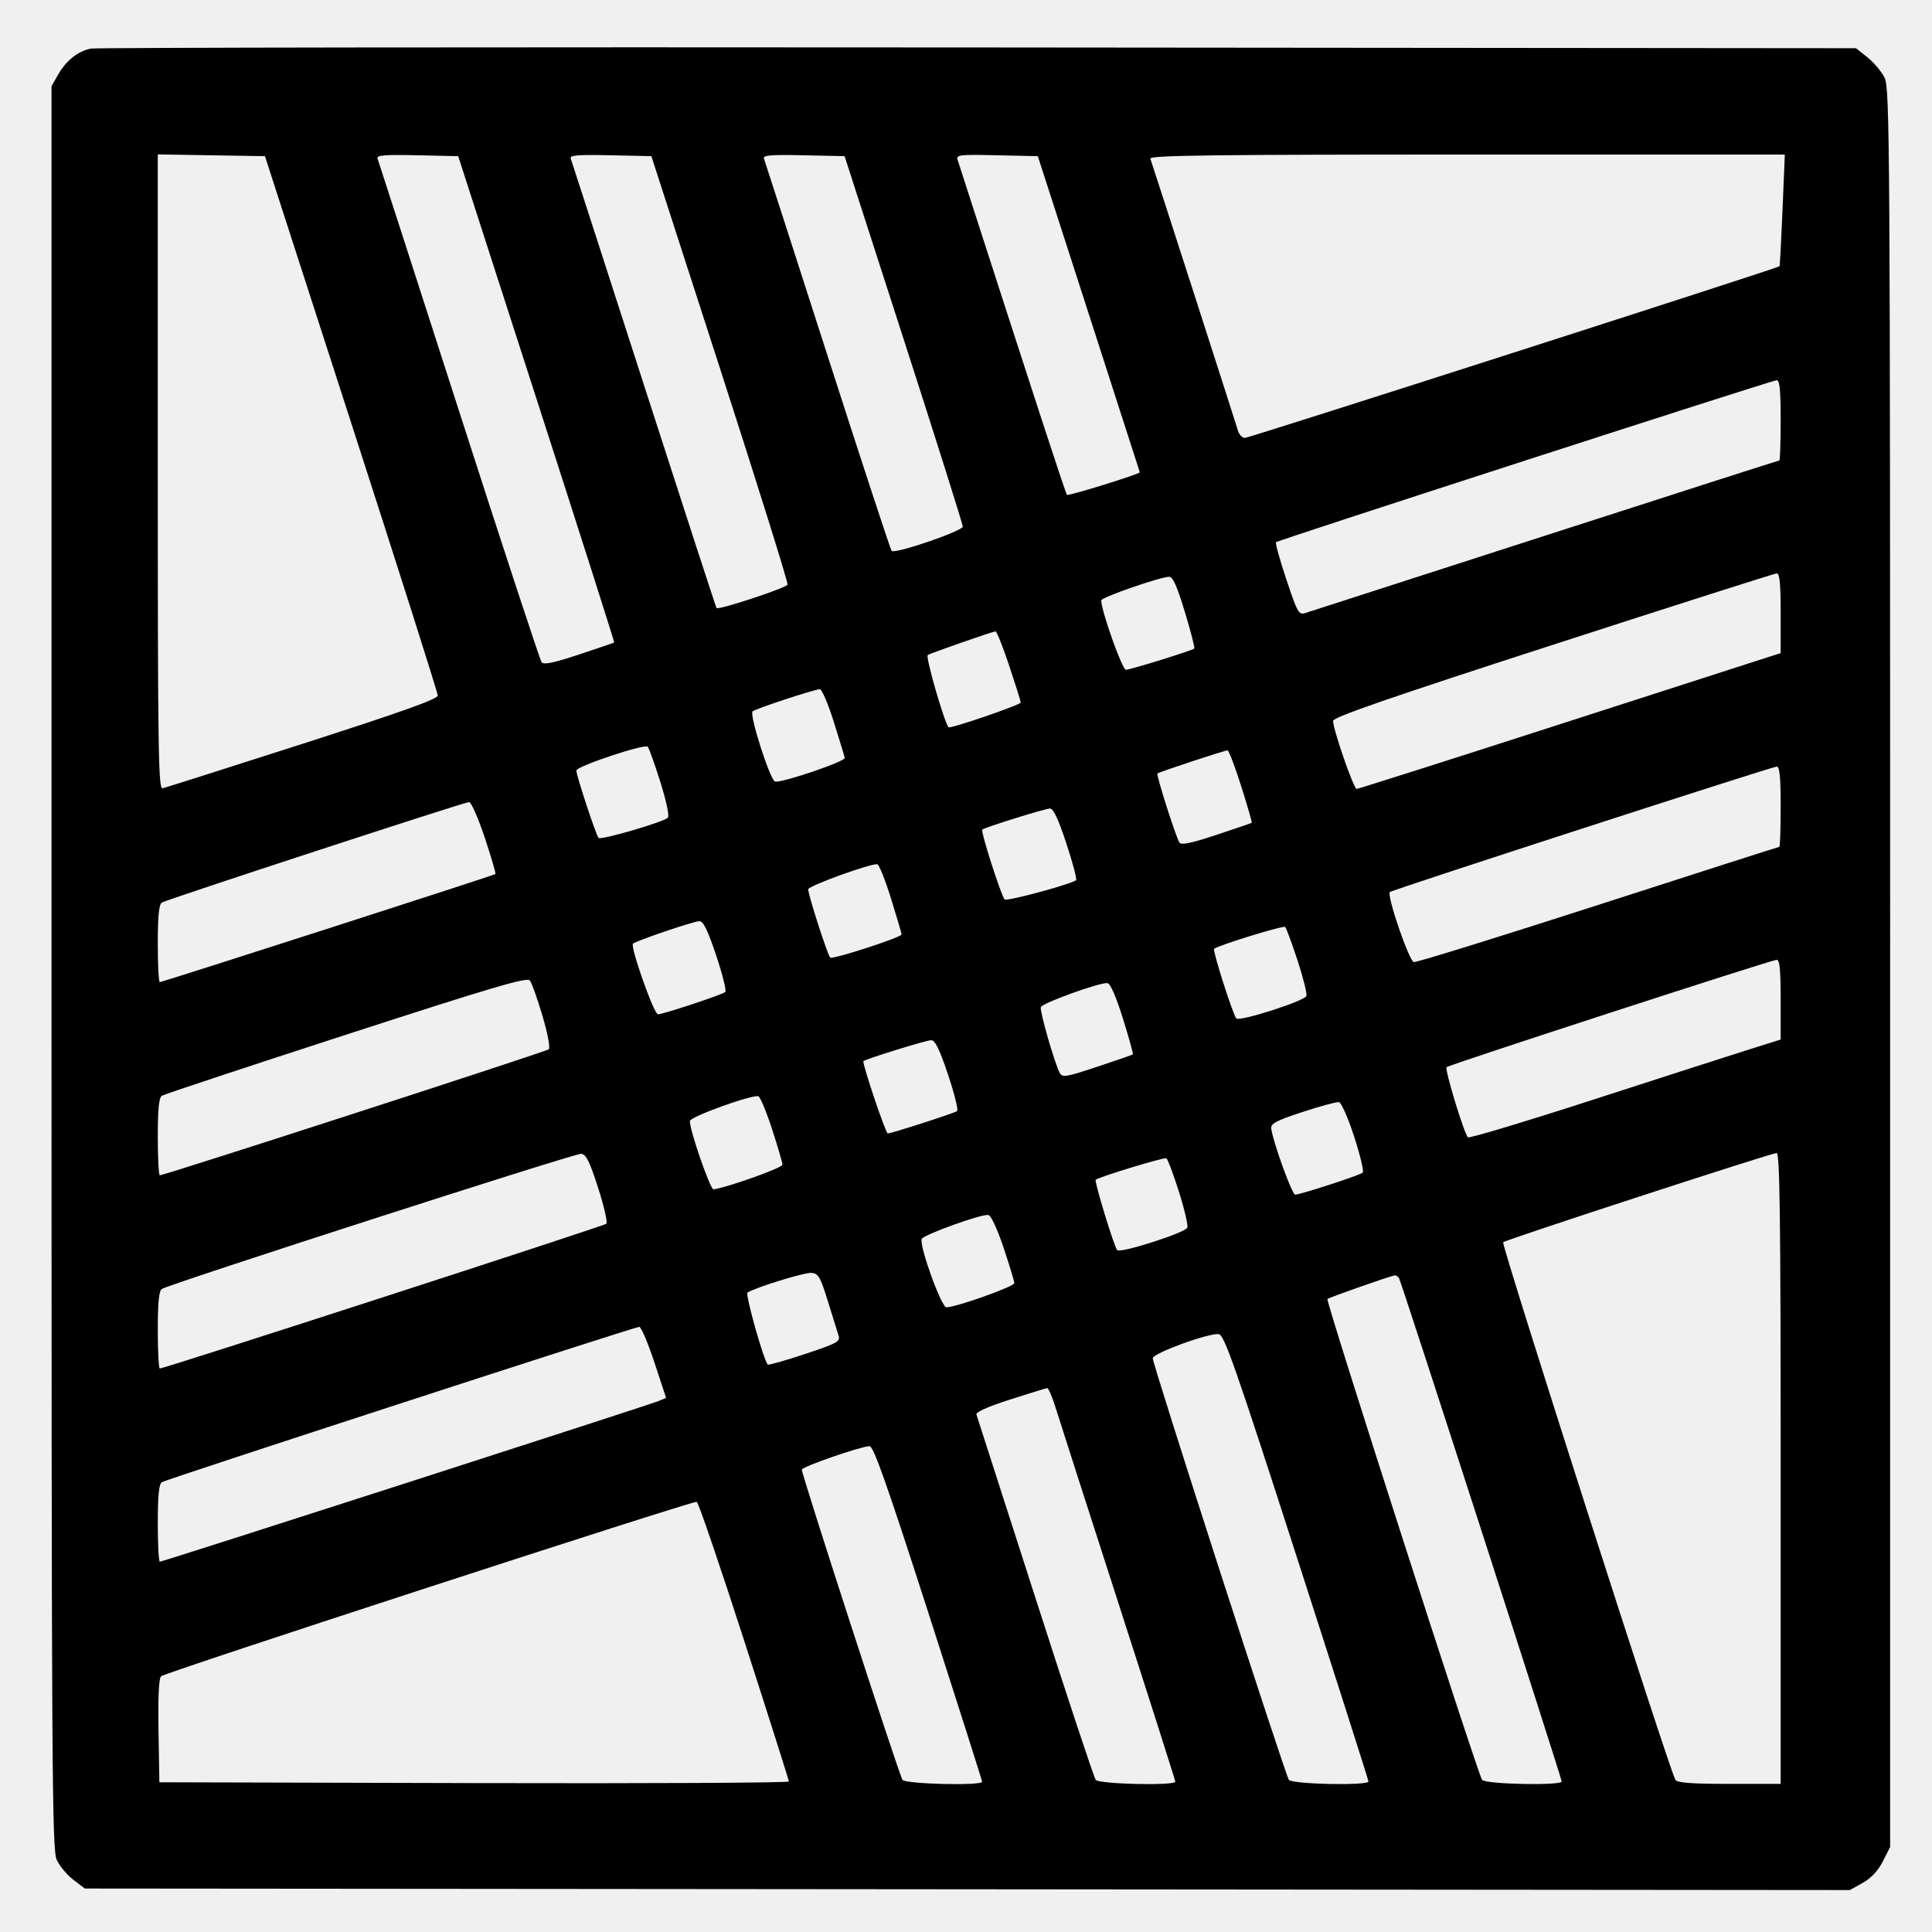
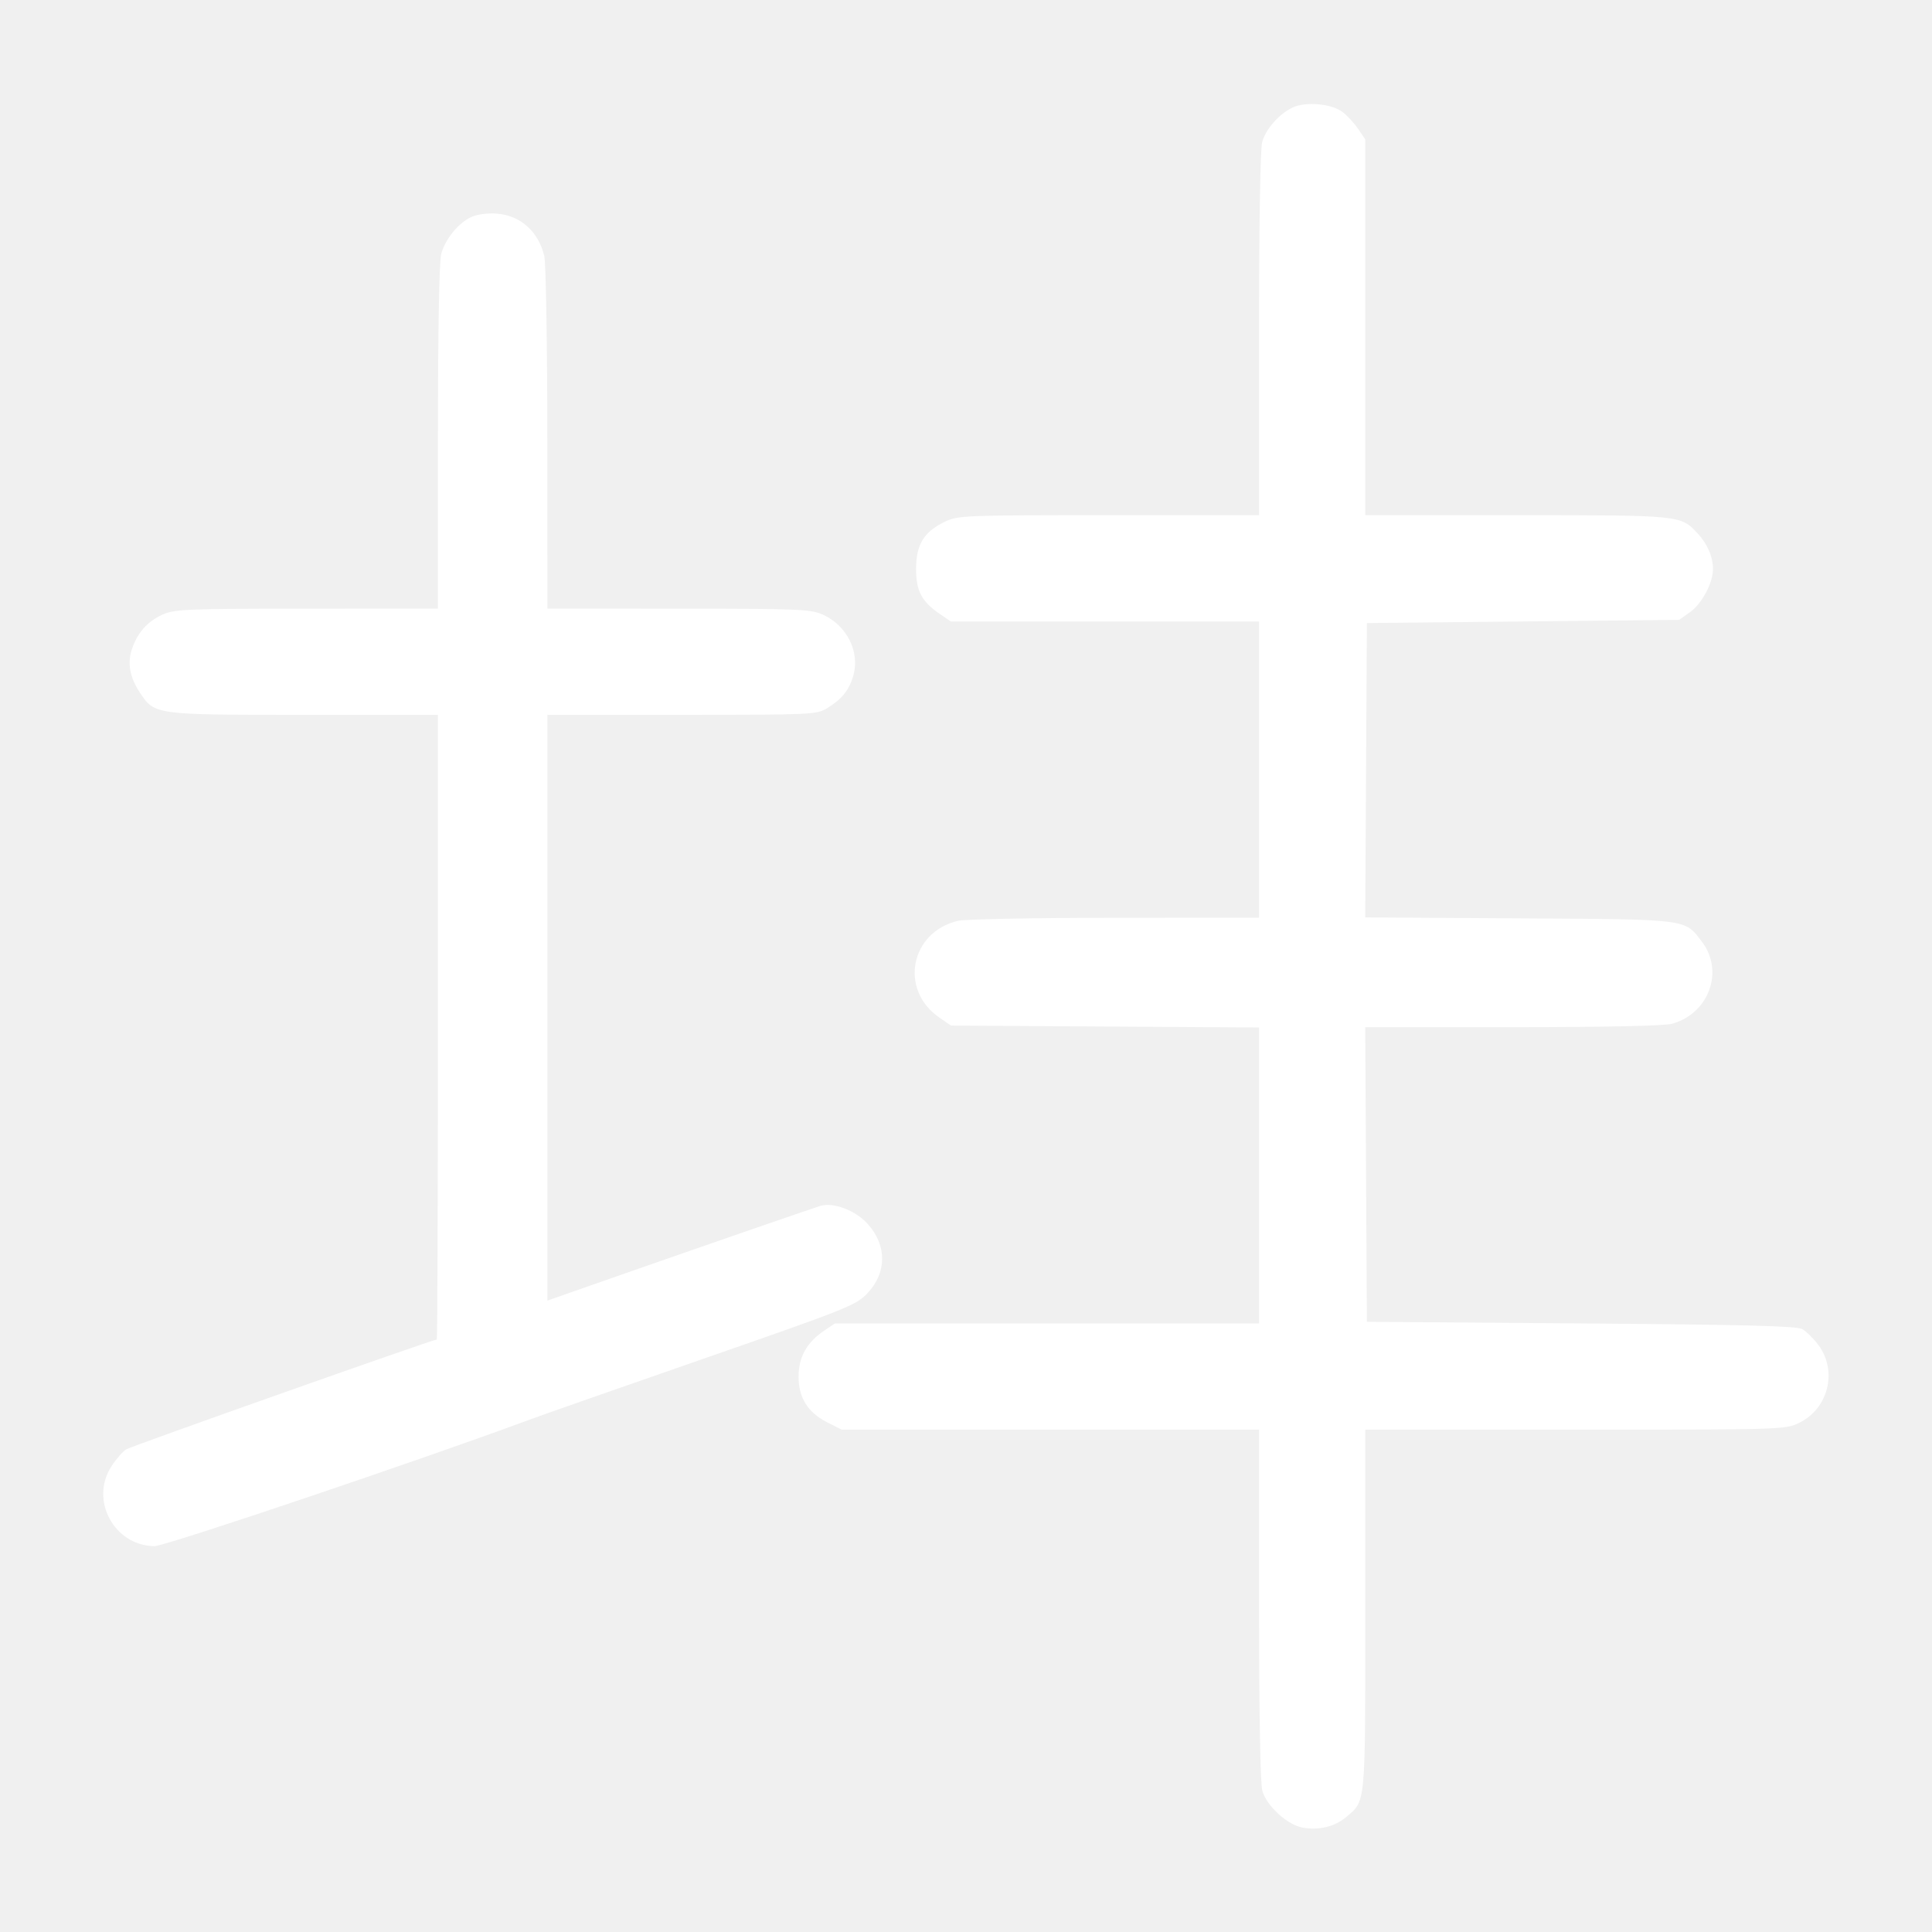
<svg xmlns="http://www.w3.org/2000/svg" width="1000" height="1000" viewBox="0 0 1000 1000" version="1.1" id="svg5">
-   <path d="M46.989 25.157 C 40.310 26.523,34.197 31.379,30.113 38.560 L 26.667 44.621 26.667 500.808 C 26.667 920.246,26.887 957.460,29.401 962.759 C 30.905 965.928,34.784 970.542,38.021 973.011 L 43.907 977.500 500.704 977.894 L 957.500 978.289 964.167 974.554 C 968.556 972.095,972.114 968.282,974.583 963.390 L 978.333 955.960 978.331 500.897 C 978.328 70.950,978.167 45.518,975.414 40.119 C 973.811 36.975,969.839 32.279,966.586 29.682 L 960.671 24.961 506.250 24.564 C 256.318 24.345,49.651 24.612,46.989 25.157 M181.859 219.167 C 206.453 295.250,226.582 358.625,226.591 360.000 C 226.602 361.829,207.802 368.541,156.574 385.000 C 118.056 397.375,85.445 407.742,84.104 408.039 C 81.978 408.509,81.667 387.576,81.667 244.249 L 81.667 79.919 109.405 80.376 L 137.143 80.833 181.859 219.167 M277.728 206.547 C 300.040 275.689,318.117 332.396,317.898 332.562 C 317.679 332.729,309.474 335.529,299.665 338.784 C 286.534 343.142,281.434 344.193,280.330 342.769 C 279.506 341.704,260.241 283.083,237.518 212.500 C 214.796 141.917,195.845 83.206,195.404 82.032 C 194.774 80.352,199.134 79.997,215.882 80.365 L 237.161 80.833 277.728 206.547 M372.709 190.833 C 392.266 251.333,407.986 301.628,407.641 302.599 C 407.037 304.302,371.955 315.880,370.879 314.732 C 370.587 314.421,353.665 262.417,333.274 199.167 C 312.883 135.917,295.840 83.206,295.401 82.032 C 294.774 80.352,299.134 79.997,315.878 80.365 L 337.151 80.833 372.709 190.833 M467.747 175.617 C 484.569 227.748,498.333 271.371,498.333 272.557 C 498.333 274.863,463.239 286.863,461.505 285.150 C 460.958 284.609,446.041 239.167,428.356 184.167 C 410.671 129.167,395.842 83.206,395.403 82.032 C 394.774 80.352,399.134 79.997,415.882 80.365 L 437.160 80.833 467.747 175.617 M563.548 162.500 C 578.054 207.417,589.940 244.292,589.961 244.446 C 590.086 245.344,552.968 256.857,552.252 256.141 C 551.550 255.439,536.468 209.227,495.701 82.866 C 494.811 80.110,496.254 79.932,515.959 80.366 L 537.175 80.833 563.548 162.500 M922.628 108.728 C 921.971 124.528,921.267 137.622,921.064 137.825 C 920.057 138.832,646.496 226.667,644.366 226.667 C 643.005 226.667,641.389 224.979,640.775 222.917 C 639.271 217.869,596.385 84.725,595.411 82.083 C 594.800 80.426,628.263 80.000,759.233 80.000 L 923.823 80.000 922.628 108.728 M921.667 217.500 C 921.667 228.958,921.365 238.333,920.996 238.333 C 920.627 238.333,866.065 255.850,799.746 277.258 C 733.427 298.667,677.550 316.695,675.575 317.321 C 672.260 318.370,671.510 317.035,665.819 299.957 C 662.428 289.782,660.020 281.092,660.466 280.645 C 661.518 279.593,916.839 196.977,919.583 196.800 C 921.146 196.700,921.667 201.873,921.667 217.500 M921.667 317.371 L 921.667 338.075 916.250 339.782 C 913.271 340.721,864.230 356.530,807.270 374.912 C 750.309 393.294,703.031 408.333,702.207 408.333 C 700.654 408.333,690.000 377.605,690.000 373.126 C 690.000 371.240,719.167 361.146,803.750 333.760 C 866.313 313.503,918.438 296.871,919.583 296.798 C 921.145 296.700,921.667 301.848,921.667 317.371 M613.267 316.695 C 616.328 326.795,618.532 335.336,618.166 335.676 C 617.006 336.754,585.059 346.667,582.745 346.667 C 580.850 346.667,570.000 316.095,570.000 310.757 C 570.000 309.224,599.561 298.919,605.101 298.520 C 607.010 298.383,609.185 303.223,613.267 316.695 M522.362 344.586 C 525.646 354.442,528.333 363.005,528.333 363.615 C 528.333 364.836,491.758 377.371,490.963 376.423 C 488.685 373.706,478.928 339.829,480.198 339.044 C 481.886 338.001,513.353 327.012,515.279 326.793 C 515.891 326.724,519.078 334.731,522.362 344.586 M431.609 373.750 C 434.573 383.146,437.111 391.490,437.249 392.292 C 437.573 394.174,403.892 405.571,401.133 404.512 C 398.505 403.504,387.752 369.885,389.526 368.223 C 390.966 366.874,421.385 356.841,424.360 356.734 C 425.384 356.697,428.646 364.354,431.609 373.750 M341.762 404.667 C 344.926 414.719,346.544 422.423,345.666 423.254 C 343.187 425.603,310.975 434.985,309.819 433.695 C 308.444 432.161,298.333 401.470,298.333 398.829 C 298.333 396.637,333.495 384.906,335.263 386.507 C 335.866 387.053,338.791 395.225,341.762 404.667 M642.441 406.944 C 645.683 417.180,648.147 425.699,647.917 425.876 C 647.688 426.053,639.446 428.871,629.603 432.138 C 616.606 436.452,611.370 437.543,610.480 436.123 C 608.601 433.126,598.375 401.069,599.075 400.370 C 599.806 399.638,633.631 388.469,635.358 388.389 C 636.013 388.358,639.200 396.708,642.441 406.944 M921.667 417.500 C 921.667 428.958,921.357 438.333,920.979 438.333 C 920.600 438.333,878.426 451.855,827.259 468.381 C 776.092 484.908,733.140 498.220,731.811 497.964 C 729.351 497.490,717.676 463.445,719.381 461.720 C 720.466 460.622,916.701 396.991,919.583 396.803 C 921.146 396.701,921.667 401.872,921.667 417.500 M250.868 433.438 C 254.247 443.579,256.747 452.116,256.423 452.408 C 255.655 453.100,84.100 508.333,82.719 508.333 C 82.140 508.333,81.667 499.378,81.667 488.432 C 81.667 474.391,82.277 468.133,83.741 467.182 C 86.082 465.660,239.760 415.381,242.779 415.149 C 243.849 415.067,247.489 423.297,250.868 433.438 M551.981 436.660 C 555.311 446.740,557.540 455.283,556.934 455.645 C 552.729 458.157,521.013 466.659,519.987 465.550 C 518.173 463.587,507.506 430.265,508.415 429.397 C 509.549 428.313,540.456 418.674,543.380 418.492 C 545.184 418.379,547.689 423.671,551.981 436.660 M461.204 465.129 C 464.190 474.683,466.641 483.025,466.650 483.666 C 466.671 485.142,431.316 496.647,429.744 495.675 C 428.539 494.930,418.333 463.286,418.333 460.295 C 418.333 458.543,451.264 446.637,454.136 447.351 C 455.037 447.575,458.217 455.575,461.204 465.129 M370.679 494.507 C 373.964 504.319,376.093 512.851,375.410 513.466 C 373.868 514.854,343.212 525.000,340.560 525.000 C 338.471 525.000,326.104 490.022,327.637 488.451 C 329.014 487.042,358.715 476.950,361.936 476.798 C 364.006 476.700,366.212 481.169,370.679 494.507 M671.616 497.140 C 674.566 506.109,676.619 514.387,676.178 515.536 C 675.172 518.157,641.546 528.917,639.911 527.141 C 638.163 525.241,627.523 491.905,628.415 491.119 C 630.468 489.309,664.308 478.891,665.209 479.792 C 665.783 480.365,668.666 488.171,671.616 497.140 M921.667 517.371 L 921.667 538.074 905.417 543.176 C 896.479 545.982,860.297 557.633,825.011 569.066 C 789.725 580.500,760.372 589.325,759.782 588.678 C 757.699 586.393,747.677 553.434,748.741 552.370 C 749.974 551.137,916.402 497.003,919.583 496.800 C 921.145 496.700,921.667 501.848,921.667 517.371 M280.784 525.812 C 283.528 535.105,284.880 542.373,284.006 543.136 C 282.605 544.359,85.118 608.333,82.744 608.333 C 82.152 608.333,81.667 599.378,81.667 588.432 C 81.667 574.360,82.276 568.135,83.746 567.182 C 84.890 566.440,127.828 552.203,179.163 535.543 C 255.640 510.724,272.821 505.663,274.278 507.527 C 275.256 508.778,278.183 517.006,280.784 525.812 M581.247 527.257 C 584.345 537.204,586.644 545.535,586.356 545.771 C 586.069 546.006,577.769 548.875,567.912 552.147 C 551.632 557.550,549.853 557.839,548.501 555.298 C 545.841 550.297,538.077 523.269,538.735 521.296 C 539.440 519.179,569.413 508.375,573.224 508.864 C 574.722 509.056,577.720 515.928,581.247 527.257 M490.679 556.174 C 493.964 565.986,496.093 574.494,495.410 575.082 C 494.247 576.081,461.429 586.667,459.495 586.667 C 458.411 586.667,446.083 550.009,446.911 549.247 C 448.143 548.112,479.296 538.464,481.936 538.400 C 483.990 538.351,486.248 542.941,490.679 556.174 M399.573 584.300 C 402.547 593.393,404.984 601.749,404.990 602.868 C 404.998 604.455,376.773 614.543,369.324 615.616 C 367.607 615.863,356.550 583.737,357.125 580.172 C 357.484 577.945,388.891 566.605,392.500 567.400 C 393.417 567.602,396.600 575.207,399.573 584.300 M700.908 588.299 C 704.021 597.905,706.028 606.293,705.367 606.938 C 704.006 608.268,673.103 618.333,670.382 618.333 C 668.775 618.333,659.222 592.055,658.004 584.286 C 657.579 581.577,660.120 580.208,674.167 575.577 C 683.333 572.555,691.827 570.252,693.041 570.458 C 694.255 570.664,697.795 578.693,700.908 588.299 M309.592 614.833 C 312.659 624.366,314.567 632.729,313.834 633.418 C 312.594 634.583,85.085 708.333,82.733 708.333 C 82.146 708.333,81.667 699.378,81.667 688.432 C 81.667 674.375,82.277 668.134,83.744 667.182 C 87.789 664.556,297.551 596.921,300.758 597.208 C 303.357 597.441,305.147 601.012,309.592 614.833 M921.667 760.000 L 921.667 923.333 895.098 923.333 C 875.674 923.333,868.167 922.773,867.182 921.250 C 864.307 916.809,776.936 644.100,778.031 642.988 C 779.305 641.694,916.219 597.022,919.583 596.802 C 921.237 596.695,921.667 630.372,921.667 760.000 M610.166 616.679 C 613.048 625.769,615.019 634.212,614.548 635.442 C 613.541 638.066,579.786 648.868,578.237 647.062 C 576.647 645.208,566.339 611.439,567.123 610.655 C 568.519 609.259,602.547 598.897,603.714 599.512 C 604.381 599.864,607.285 607.589,610.166 616.679 M519.435 645.769 C 522.496 654.901,525.000 663.179,525.000 664.165 C 525.000 665.915,494.771 676.667,489.852 676.667 C 487.252 676.667,475.816 645.051,477.063 641.310 C 477.769 639.194,507.727 628.370,511.518 628.862 C 512.917 629.043,516.125 635.895,519.435 645.769 M428.451 673.333 C 430.864 681.125,433.353 689.116,433.982 691.092 C 435.036 694.408,433.706 695.155,416.624 700.848 C 406.449 704.238,397.799 706.688,397.402 706.291 C 395.278 704.167,385.614 669.817,386.915 669.013 C 391.345 666.275,416.405 658.557,419.948 658.839 C 423.585 659.129,424.572 660.812,428.451 673.333 M724.163 661.661 C 725.370 663.614,808.302 920.243,808.321 922.083 C 808.344 924.346,768.908 923.549,767.127 921.250 C 764.920 918.401,686.097 673.348,687.073 672.371 C 687.863 671.582,719.858 660.360,721.985 660.126 C 722.618 660.057,723.599 660.748,724.163 661.661 M338.679 705.089 L 344.765 723.512 341.133 725.084 C 336.713 726.997,84.258 808.333,82.741 808.333 C 82.150 808.333,81.667 799.378,81.667 788.432 C 81.667 774.378,82.277 768.134,83.743 767.182 C 86.018 765.704,328.104 686.935,330.880 686.769 C 331.822 686.713,335.331 694.957,338.679 705.089 M671.199 805.833 C 691.607 869.083,708.312 921.396,708.319 922.083 C 708.345 924.347,668.908 923.549,667.132 921.250 C 665.231 918.789,596.667 706.470,596.667 703.045 C 596.667 700.471,625.174 690.020,630.796 690.533 C 633.640 690.792,639.174 706.585,671.199 805.833 M546.423 728.750 C 548.196 734.479,562.851 780.083,578.990 830.092 C 595.129 880.101,608.333 921.539,608.333 922.176 C 608.333 924.376,568.862 923.490,567.131 921.250 C 566.245 920.104,552.151 877.542,535.810 826.667 C 519.469 775.792,505.788 733.273,505.408 732.180 C 504.971 730.923,511.350 728.070,522.776 724.410 C 532.707 721.229,541.366 718.560,542.016 718.480 C 542.667 718.399,544.650 723.021,546.423 728.750 M480.504 834.721 C 495.810 882.234,508.333 921.609,508.333 922.221 C 508.333 924.391,468.840 923.460,467.132 921.250 C 465.497 919.134,414.976 763.427,415.029 760.670 C 415.058 759.206,444.928 748.838,450.087 748.502 C 452.068 748.373,459.202 768.597,480.504 834.721 M385.197 849.238 C 397.903 888.615,408.307 921.400,408.316 922.092 C 408.326 922.784,335.021 923.159,245.417 922.925 L 82.500 922.500 82.040 895.960 C 81.741 878.773,82.206 868.794,83.358 867.642 C 85.278 865.722,358.205 776.833,360.631 777.338 C 361.436 777.506,372.491 809.861,385.197 849.238 " stroke="none" fill-rule="evenodd" fill="#000000" />
+   <path d="M669.167 55.603 C 662.219 58.833,655.241 66.680,653.301 73.448 C 652.320 76.866,651.667 116.640,651.667 172.906 L 651.667 266.667 573.860 266.667 C 498.392 266.667,495.837 266.771,488.871 270.143 C 478.169 275.324,474.167 281.943,474.167 294.461 C 474.167 305.979,477.039 311.375,486.650 317.917 L 492.160 321.667 571.913 321.667 L 651.667 321.667 651.667 398.333 L 651.667 475.000 577.083 475.040 C 536.063 475.062,499.558 475.762,495.962 476.596 C 471.133 482.354,465.296 512.356,486.214 526.695 L 492.251 530.833 571.959 531.325 L 651.667 531.818 651.667 608.409 L 651.667 685.000 541.913 685.000 L 432.160 685.000 426.536 688.790 C 417.591 694.818,413.333 702.464,413.333 712.500 C 413.333 723.506,418.125 731.118,428.283 736.250 L 435.706 740.000 543.686 740.000 L 651.667 740.000 651.676 830.417 C 651.682 886.399,652.329 923.151,653.376 926.919 C 655.517 934.627,666.212 944.451,674.067 945.925 C 682.501 947.507,690.756 945.551,696.677 940.568 C 707.024 931.862,706.667 935.700,706.667 833.416 L 706.667 740.000 815.307 740.000 C 922.201 740.000,924.064 739.944,931.164 736.507 C 946.487 729.089,951.274 709.374,941.017 695.926 C 938.550 692.691,934.874 689.097,932.849 687.939 C 930.026 686.325,903.309 685.639,818.333 685.000 L 707.500 684.167 707.067 607.917 L 706.633 531.667 782.900 531.657 C 830.977 531.652,861.494 531.002,865.462 529.900 C 884.560 524.596,892.526 502.681,880.897 487.436 C 871.797 475.505,874.802 475.889,786.233 475.341 L 706.633 474.849 707.067 398.675 L 707.500 322.500 788.333 321.667 L 869.167 320.833 874.778 316.832 C 880.865 312.490,886.572 301.831,886.630 294.692 C 886.682 288.284,883.804 281.564,878.644 276.045 C 869.841 266.630,870.211 266.667,785.054 266.667 L 706.667 266.667 706.667 169.413 L 706.667 72.160 702.917 66.650 C 700.854 63.619,697.160 59.654,694.707 57.837 C 689.065 53.658,675.840 52.502,669.167 55.603 M244.084 112.252 C 237.384 115.292,230.545 123.602,228.407 131.302 C 227.322 135.206,226.682 170.343,226.676 226.250 L 226.667 315.000 158.750 315.037 C 96.241 315.070,90.292 315.319,84.036 318.161 C 76.261 321.692,71.046 327.613,68.250 336.087 C 65.850 343.358,67.191 350.610,72.387 358.462 C 80.040 370.026,79.852 370.000,157.335 370.000 L 226.667 370.000 226.667 531.667 C 226.667 620.583,226.403 693.333,226.082 693.333 C 224.051 693.333,67.976 748.528,65.325 750.184 C 63.521 751.311,60.085 755.255,57.689 758.950 C 46.350 776.437,59.027 800.011,79.925 800.300 C 85.267 800.374,217.904 755.656,273.333 735.093 C 280.208 732.543,321.083 718.217,364.167 703.258 C 437.447 677.815,442.898 675.651,448.672 669.708 C 459.066 659.012,459.225 644.686,449.075 633.451 C 442.808 626.514,431.476 622.179,424.758 624.148 C 420.664 625.349,354.858 648.111,309.583 663.987 L 283.333 673.193 283.333 521.596 L 283.333 370.000 352.917 369.994 C 420.397 369.988,422.671 369.883,428.172 366.530 C 435.753 361.908,439.582 357.112,441.702 349.583 C 445.151 337.335,438.369 323.794,425.964 318.161 C 419.708 315.319,413.759 315.070,351.250 315.037 L 283.333 315.000 283.294 227.083 C 283.272 178.729,282.571 136.225,281.738 132.629 C 278.791 119.924,269.455 111.530,257.207 110.574 C 252.571 110.212,247.015 110.922,244.084 112.252 " stroke="none" fill-rule="evenodd" fill="#ffffff" />
</svg>
